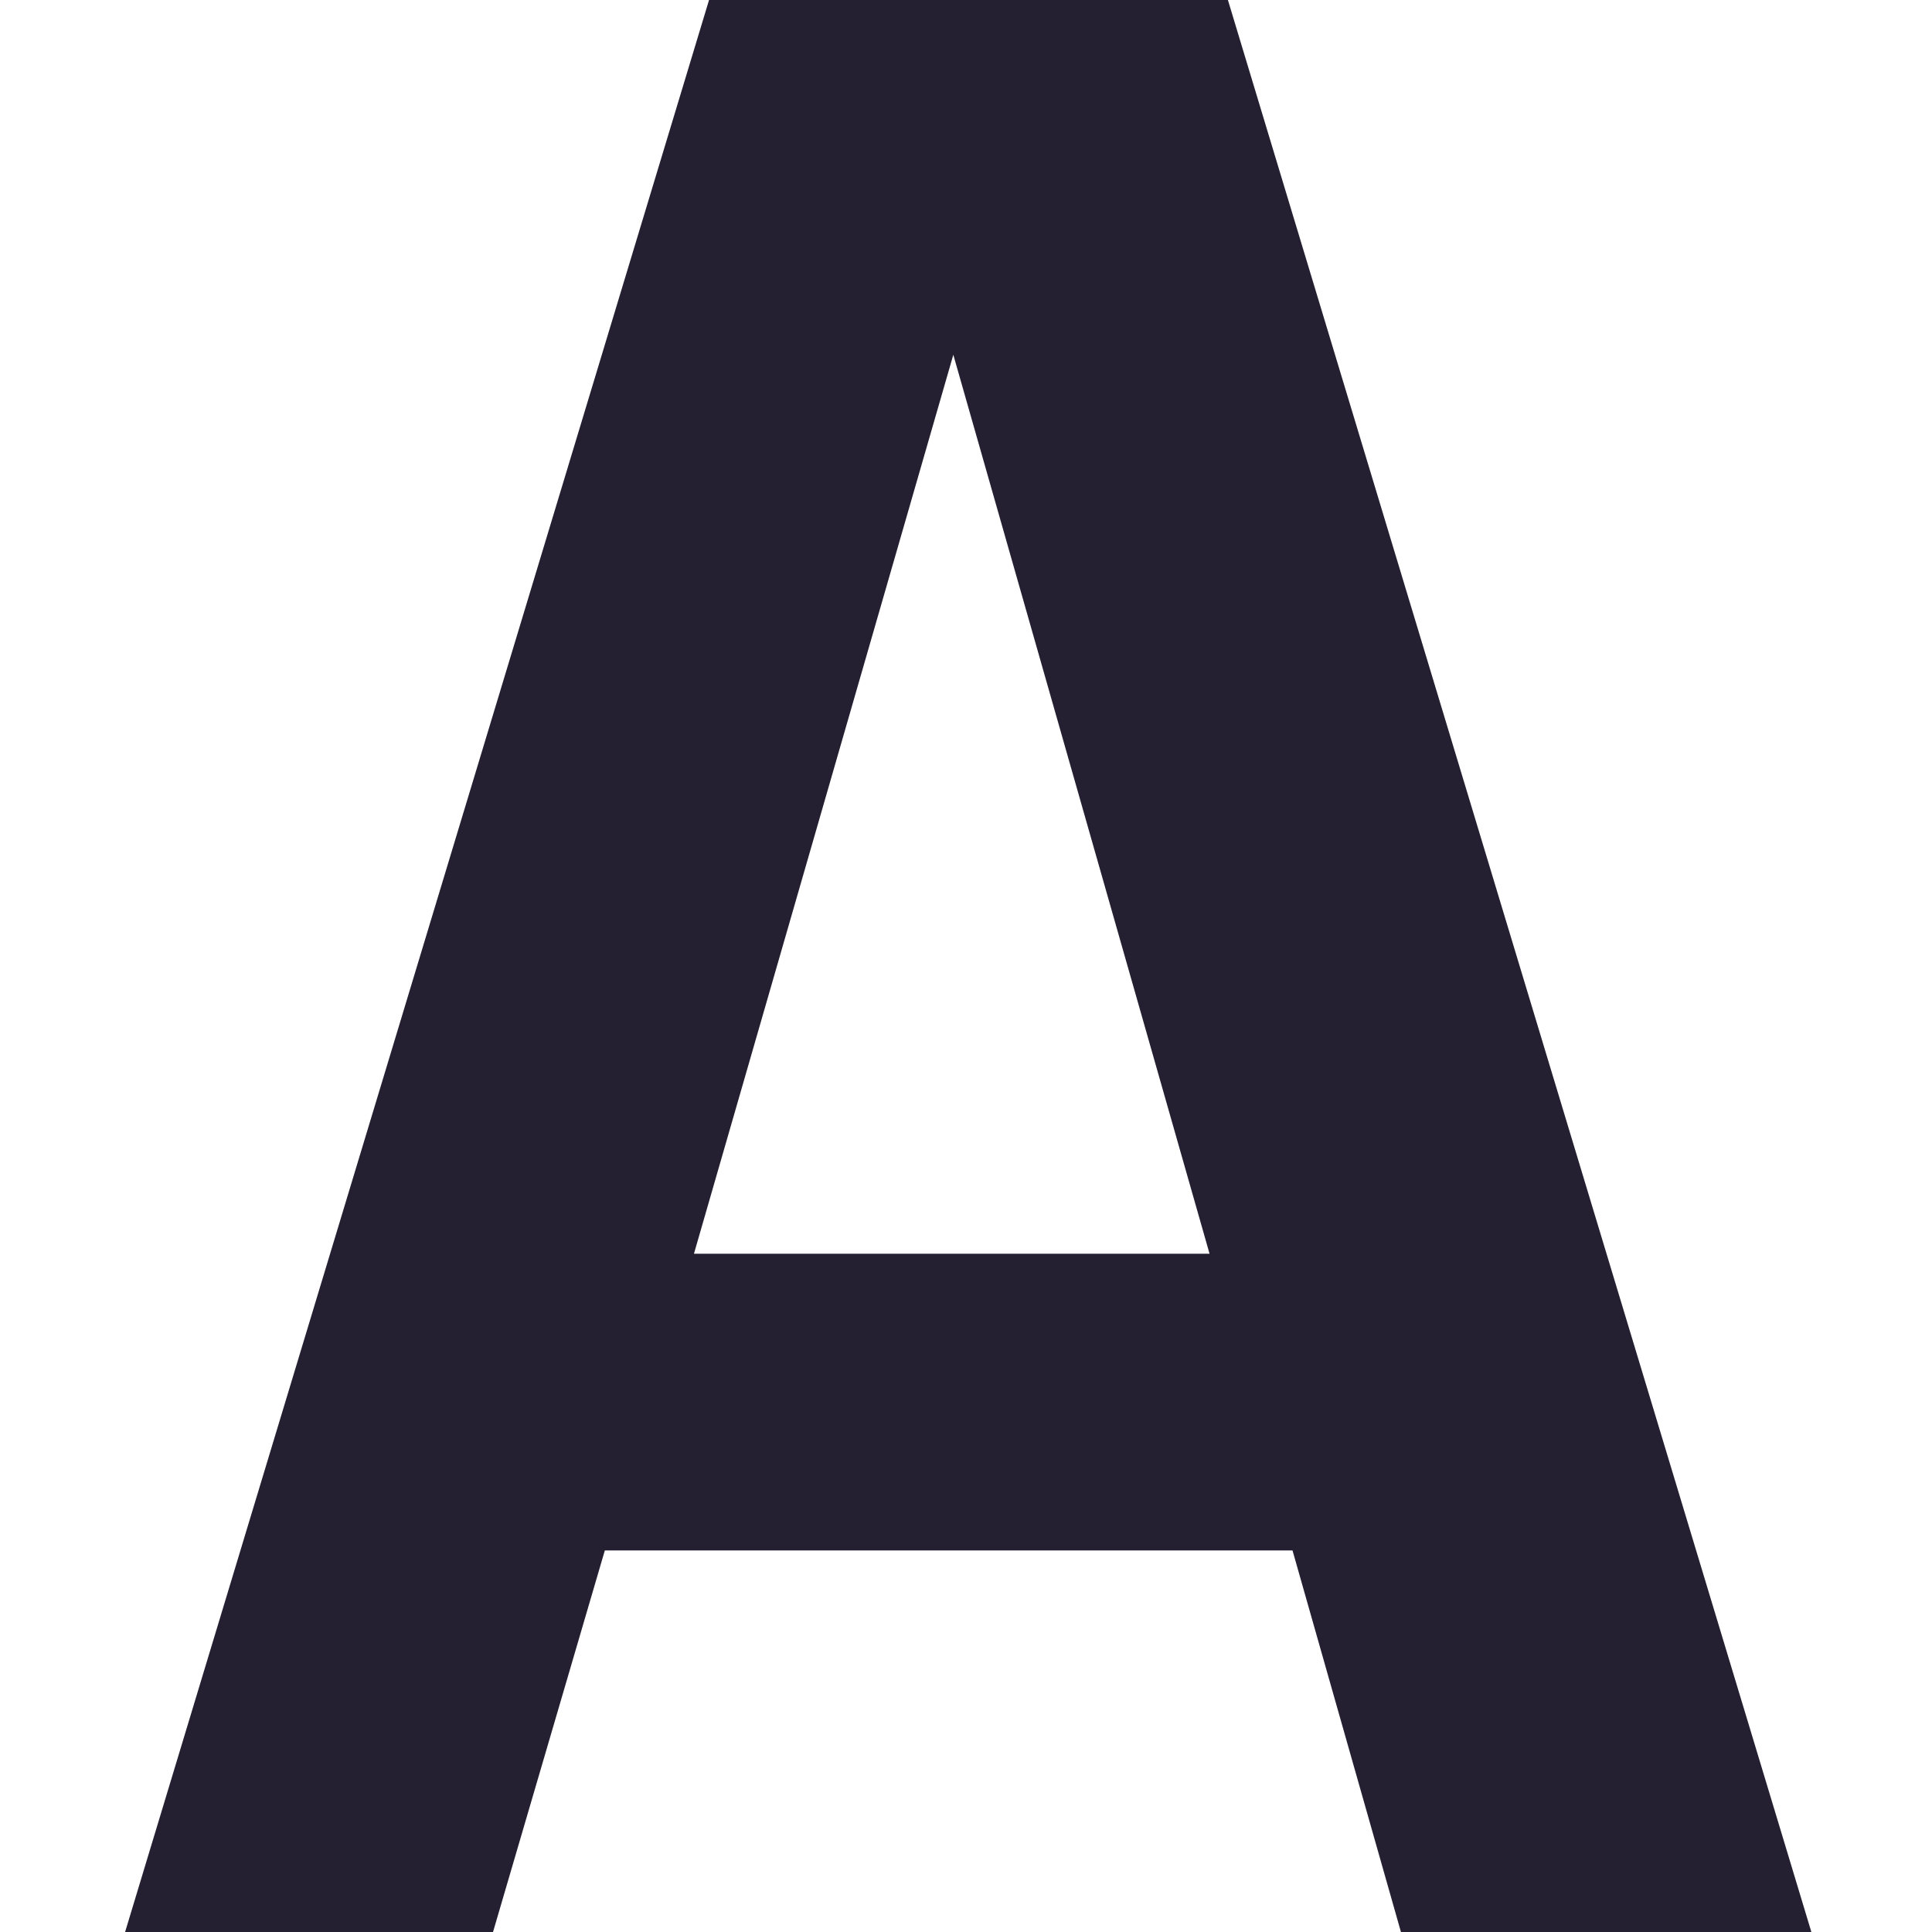
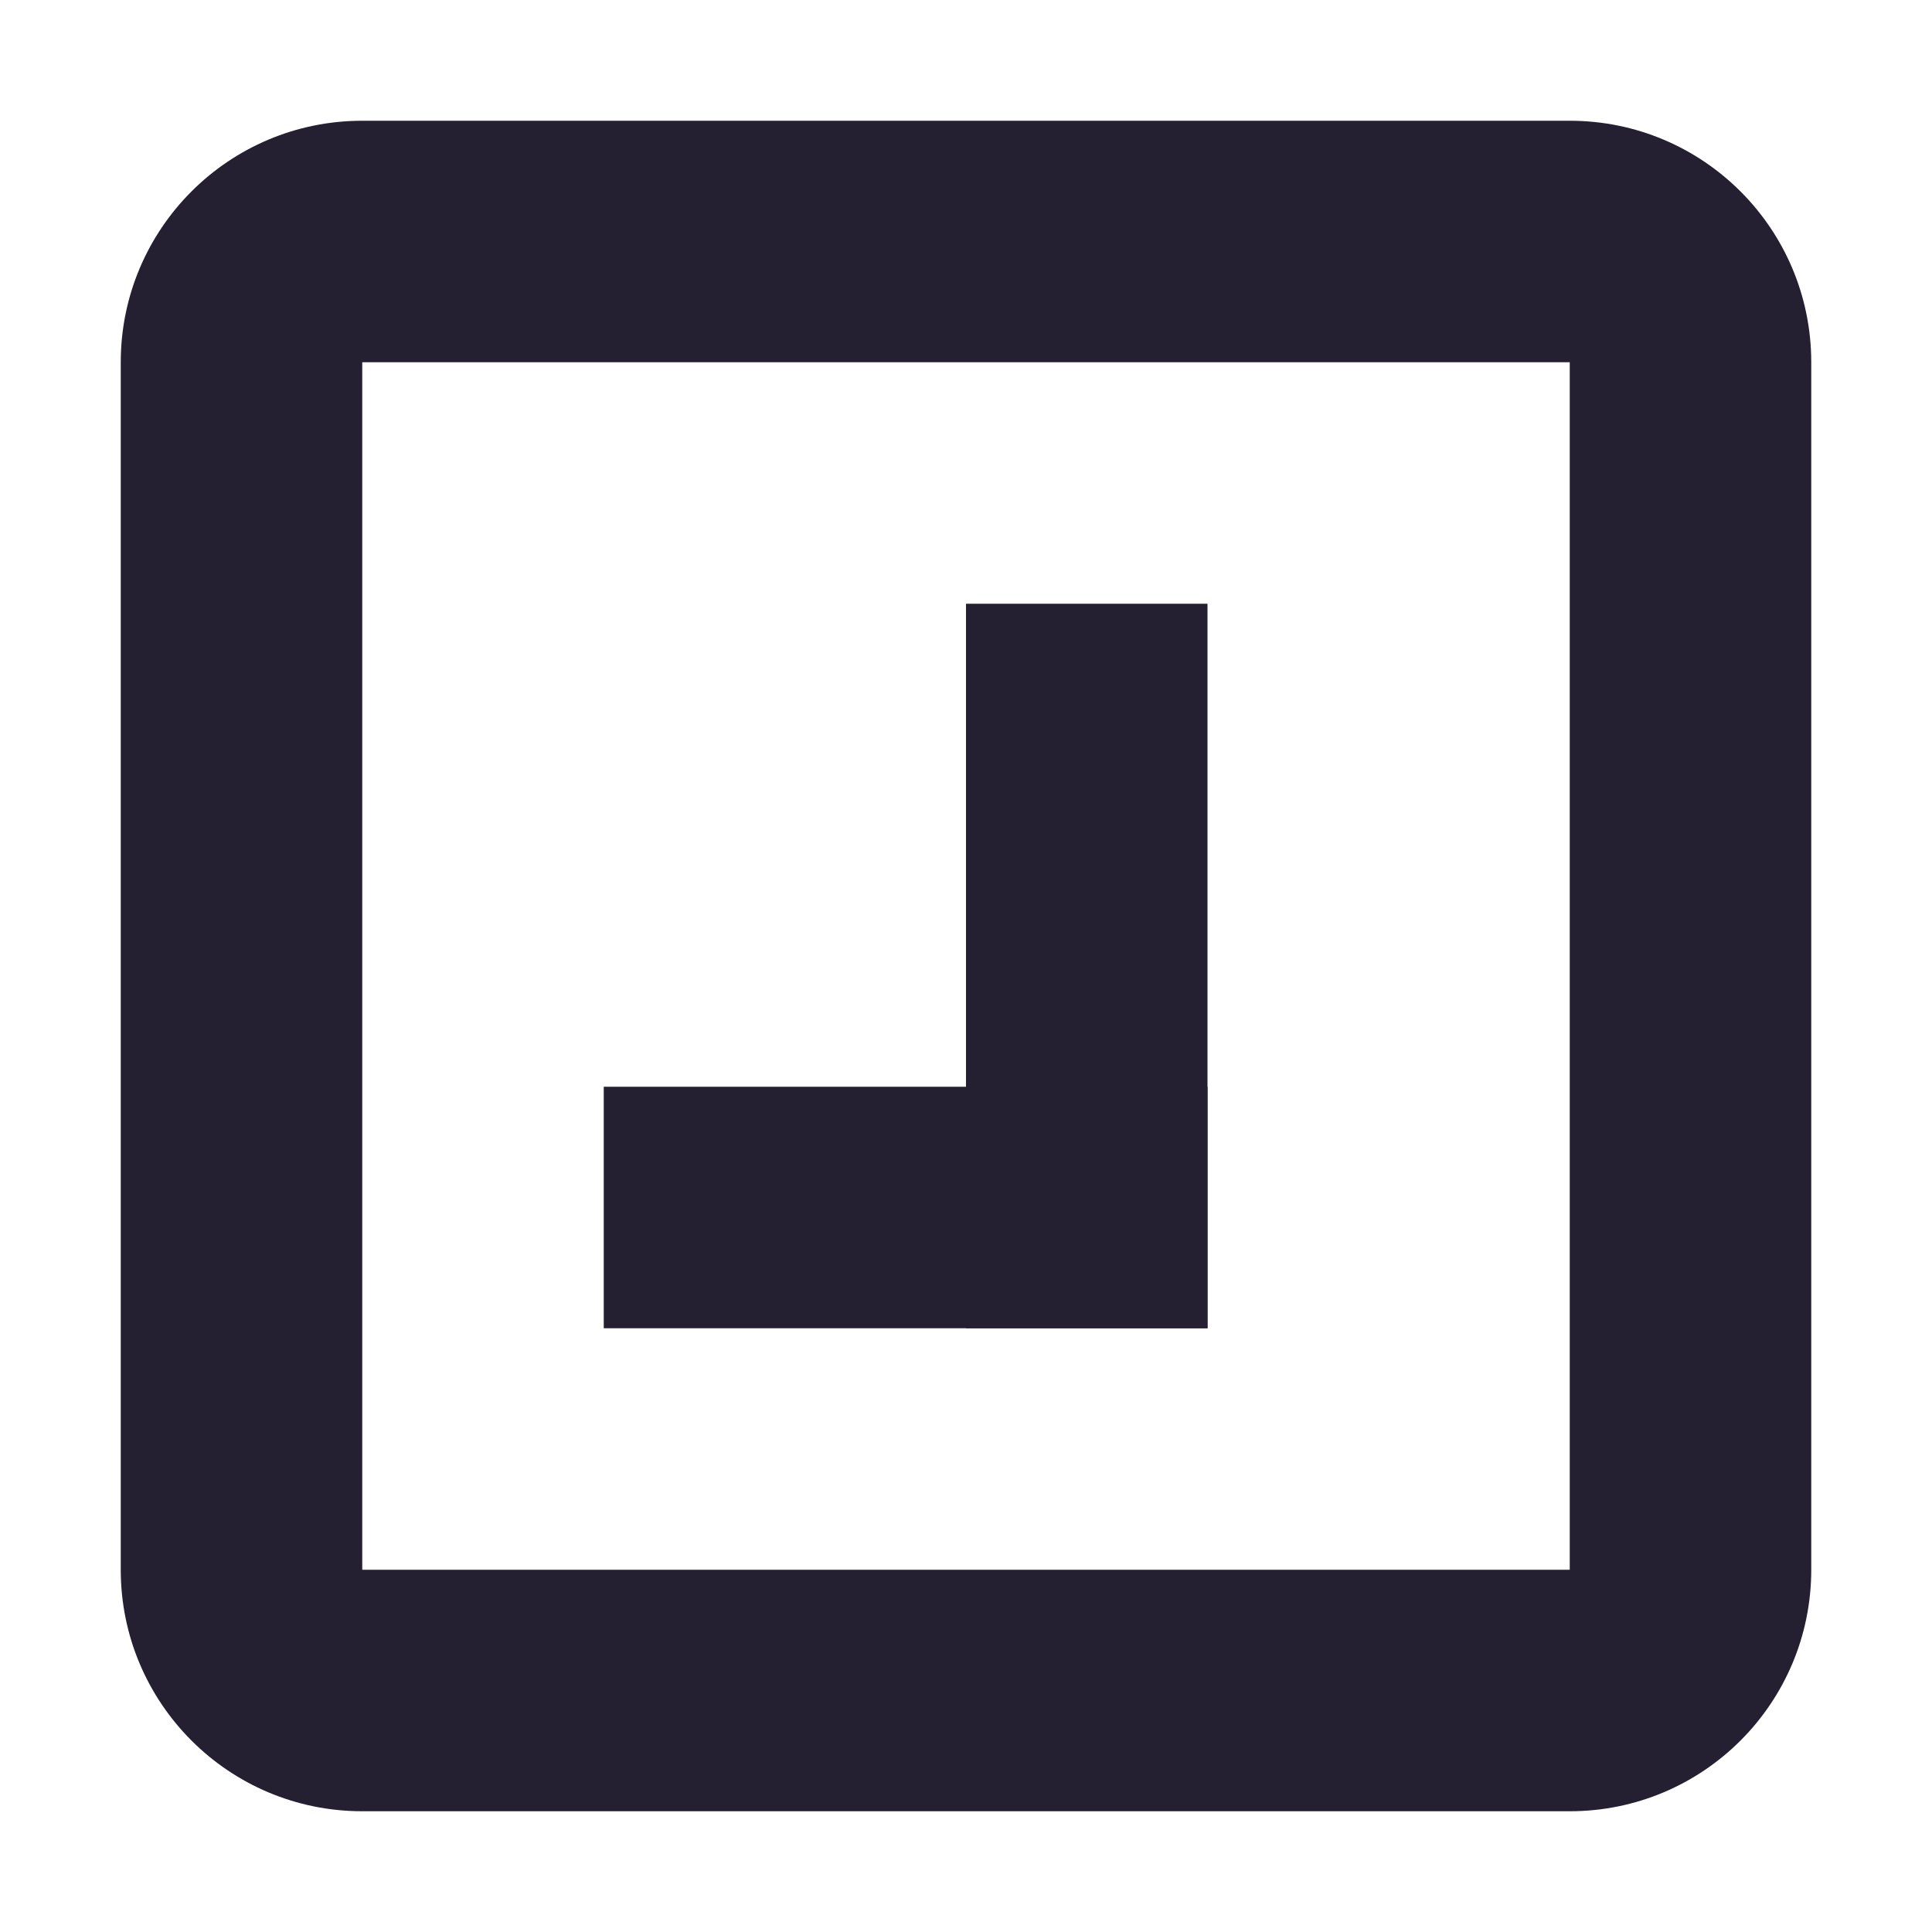
<svg xmlns="http://www.w3.org/2000/svg" height="16px" viewBox="0 0 16 16" width="16px">
-   <path d="m 11.602 16 l -0.898 -3.16 h -5.695 l -0.926 3.16 h -3.047 l 4.836 -16 h 4.297 l 4.832 16 z m -3.707 -13.062 l -2.148 7.445 h 4.27 z m 0 0" fill="#241f31" />
+   <g fill="#241f31">
+     <path d="m 10 5 h -2 v 6 h 2 z m 0 0" />
+     <path d="m 10 9 h -5 v 2 h 5 z m 0 0" />
+     <path d="m 1 3 v 10 c 0 1.105 0.895 2 2 2 h 10 c 1.105 0 2 -0.895 2 -2 v -10 c 0 -1.105 -0.895 -2 -2 -2 h -10 c -1.105 0 -2 0.895 -2 2 z m 2 0 h 10 v 10 h -10 z m 0 0" />
+   </g>
</svg>
